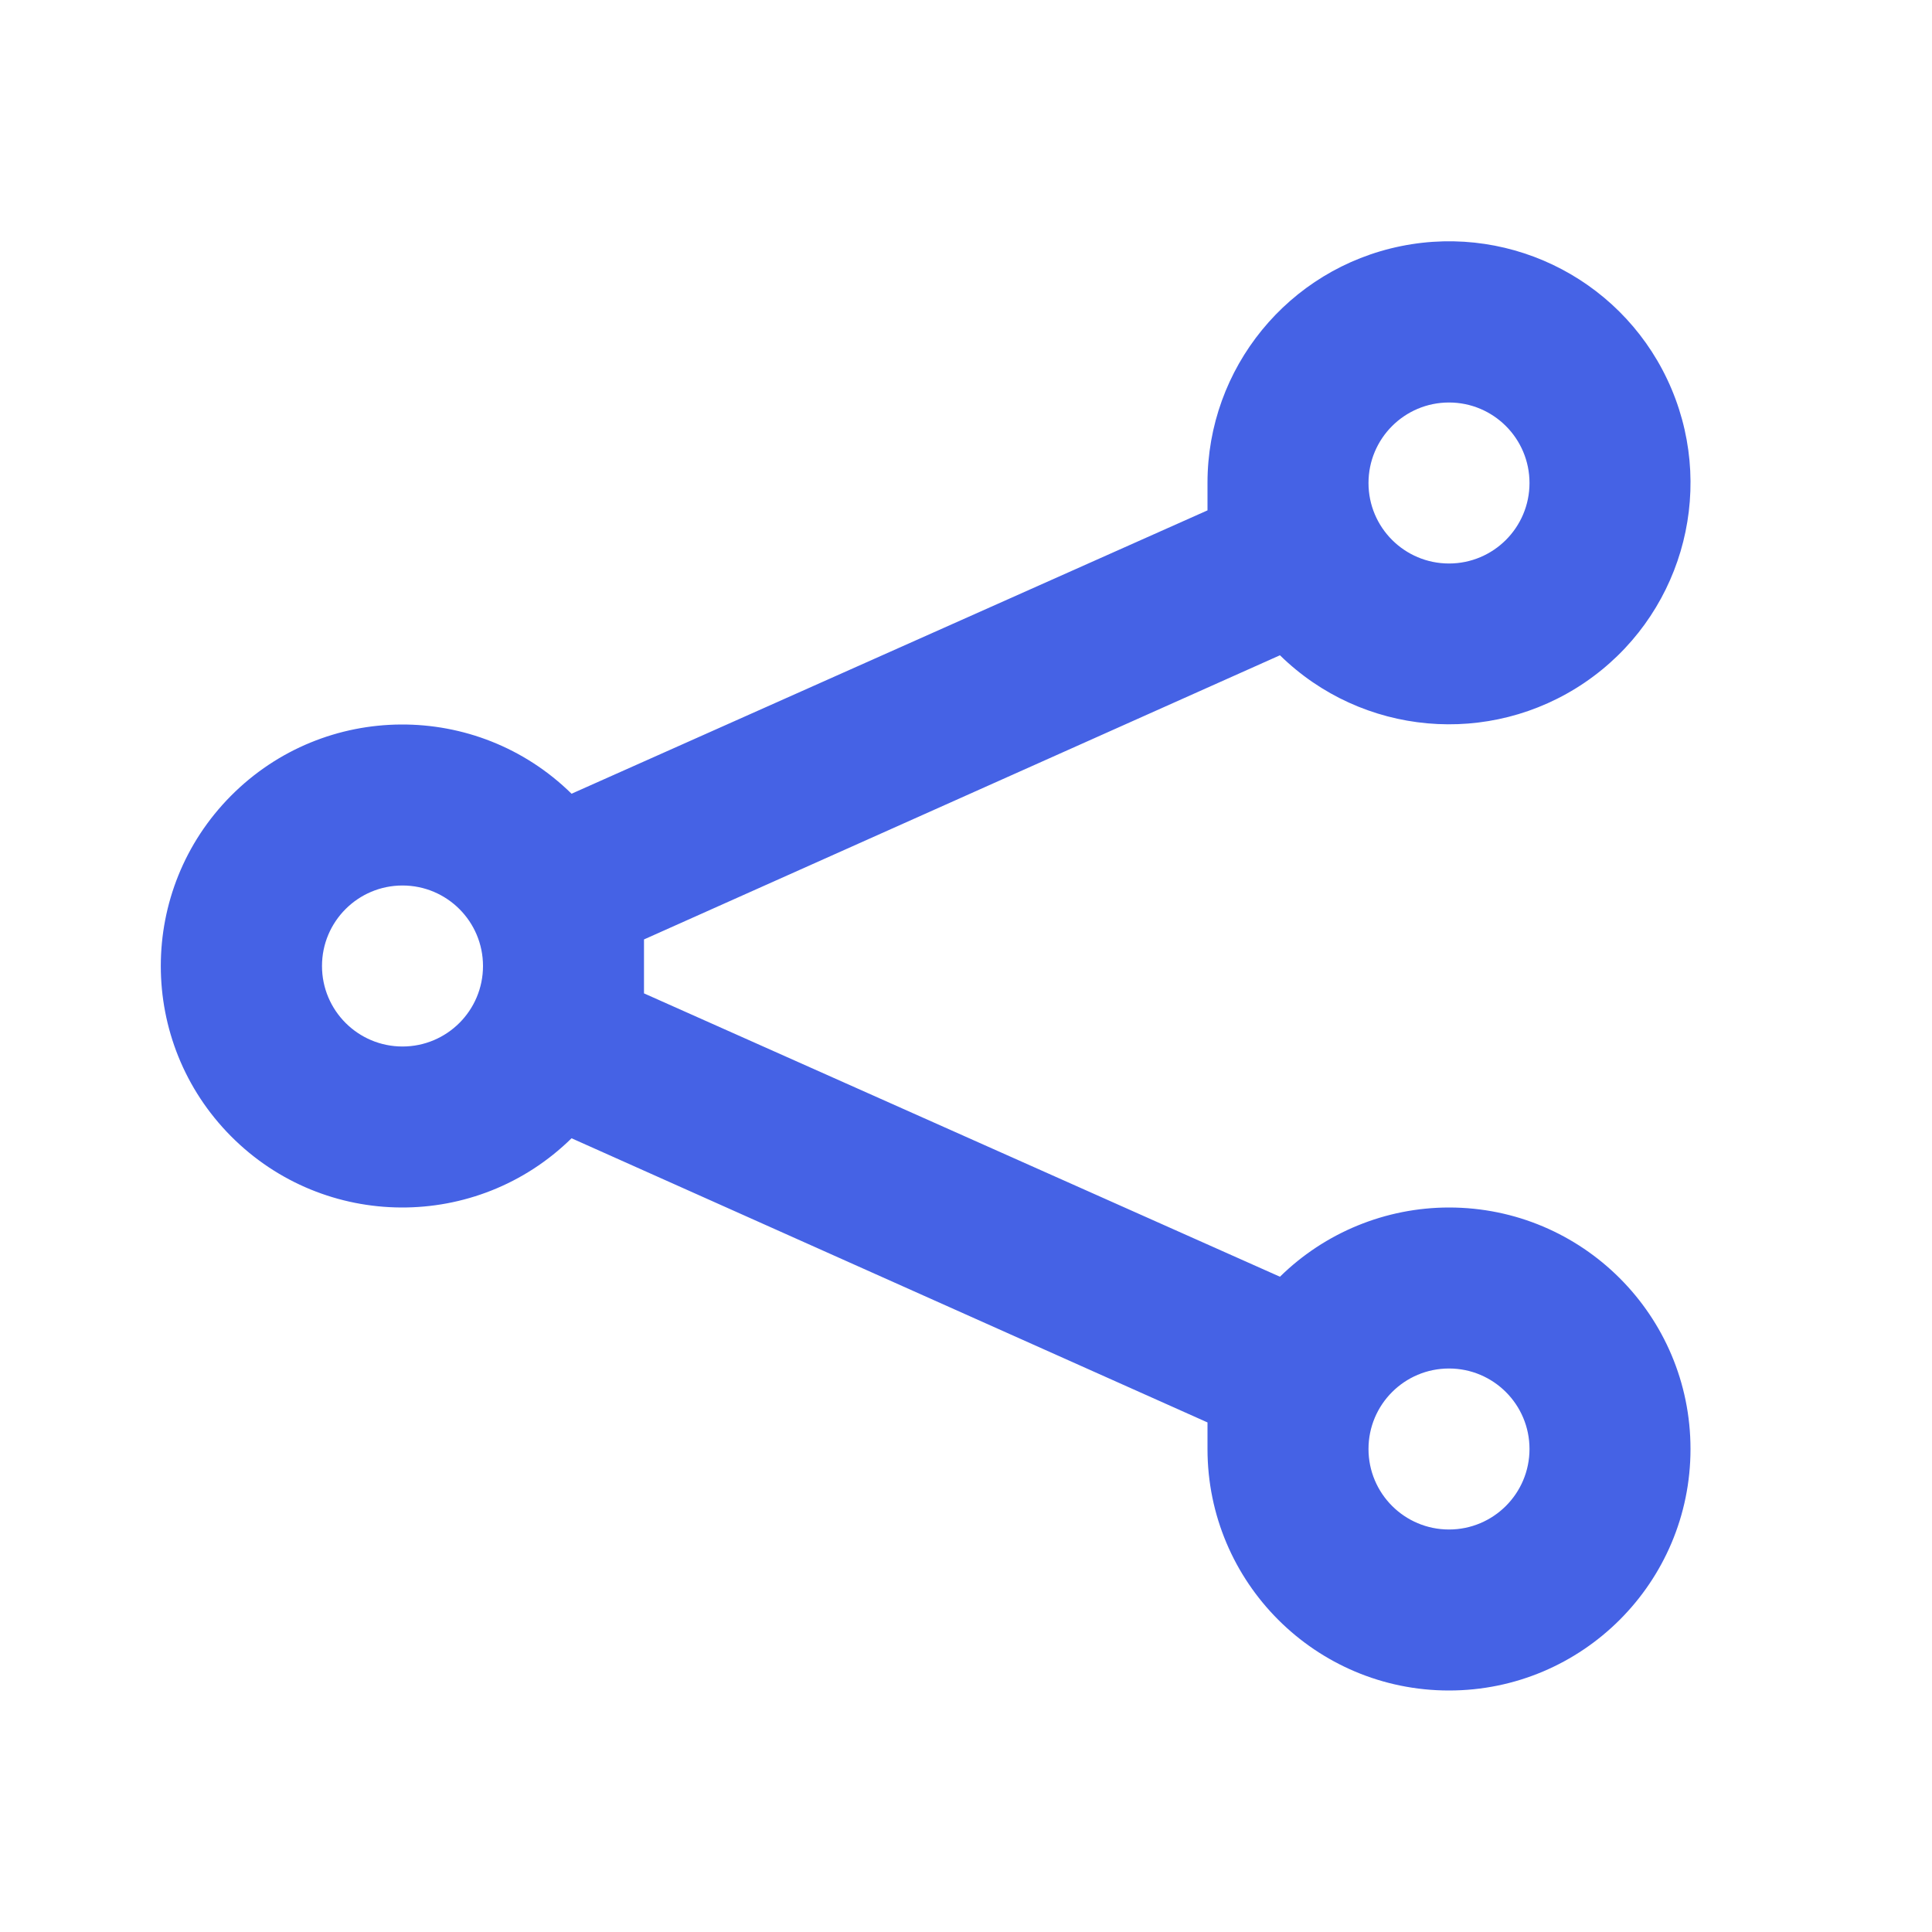
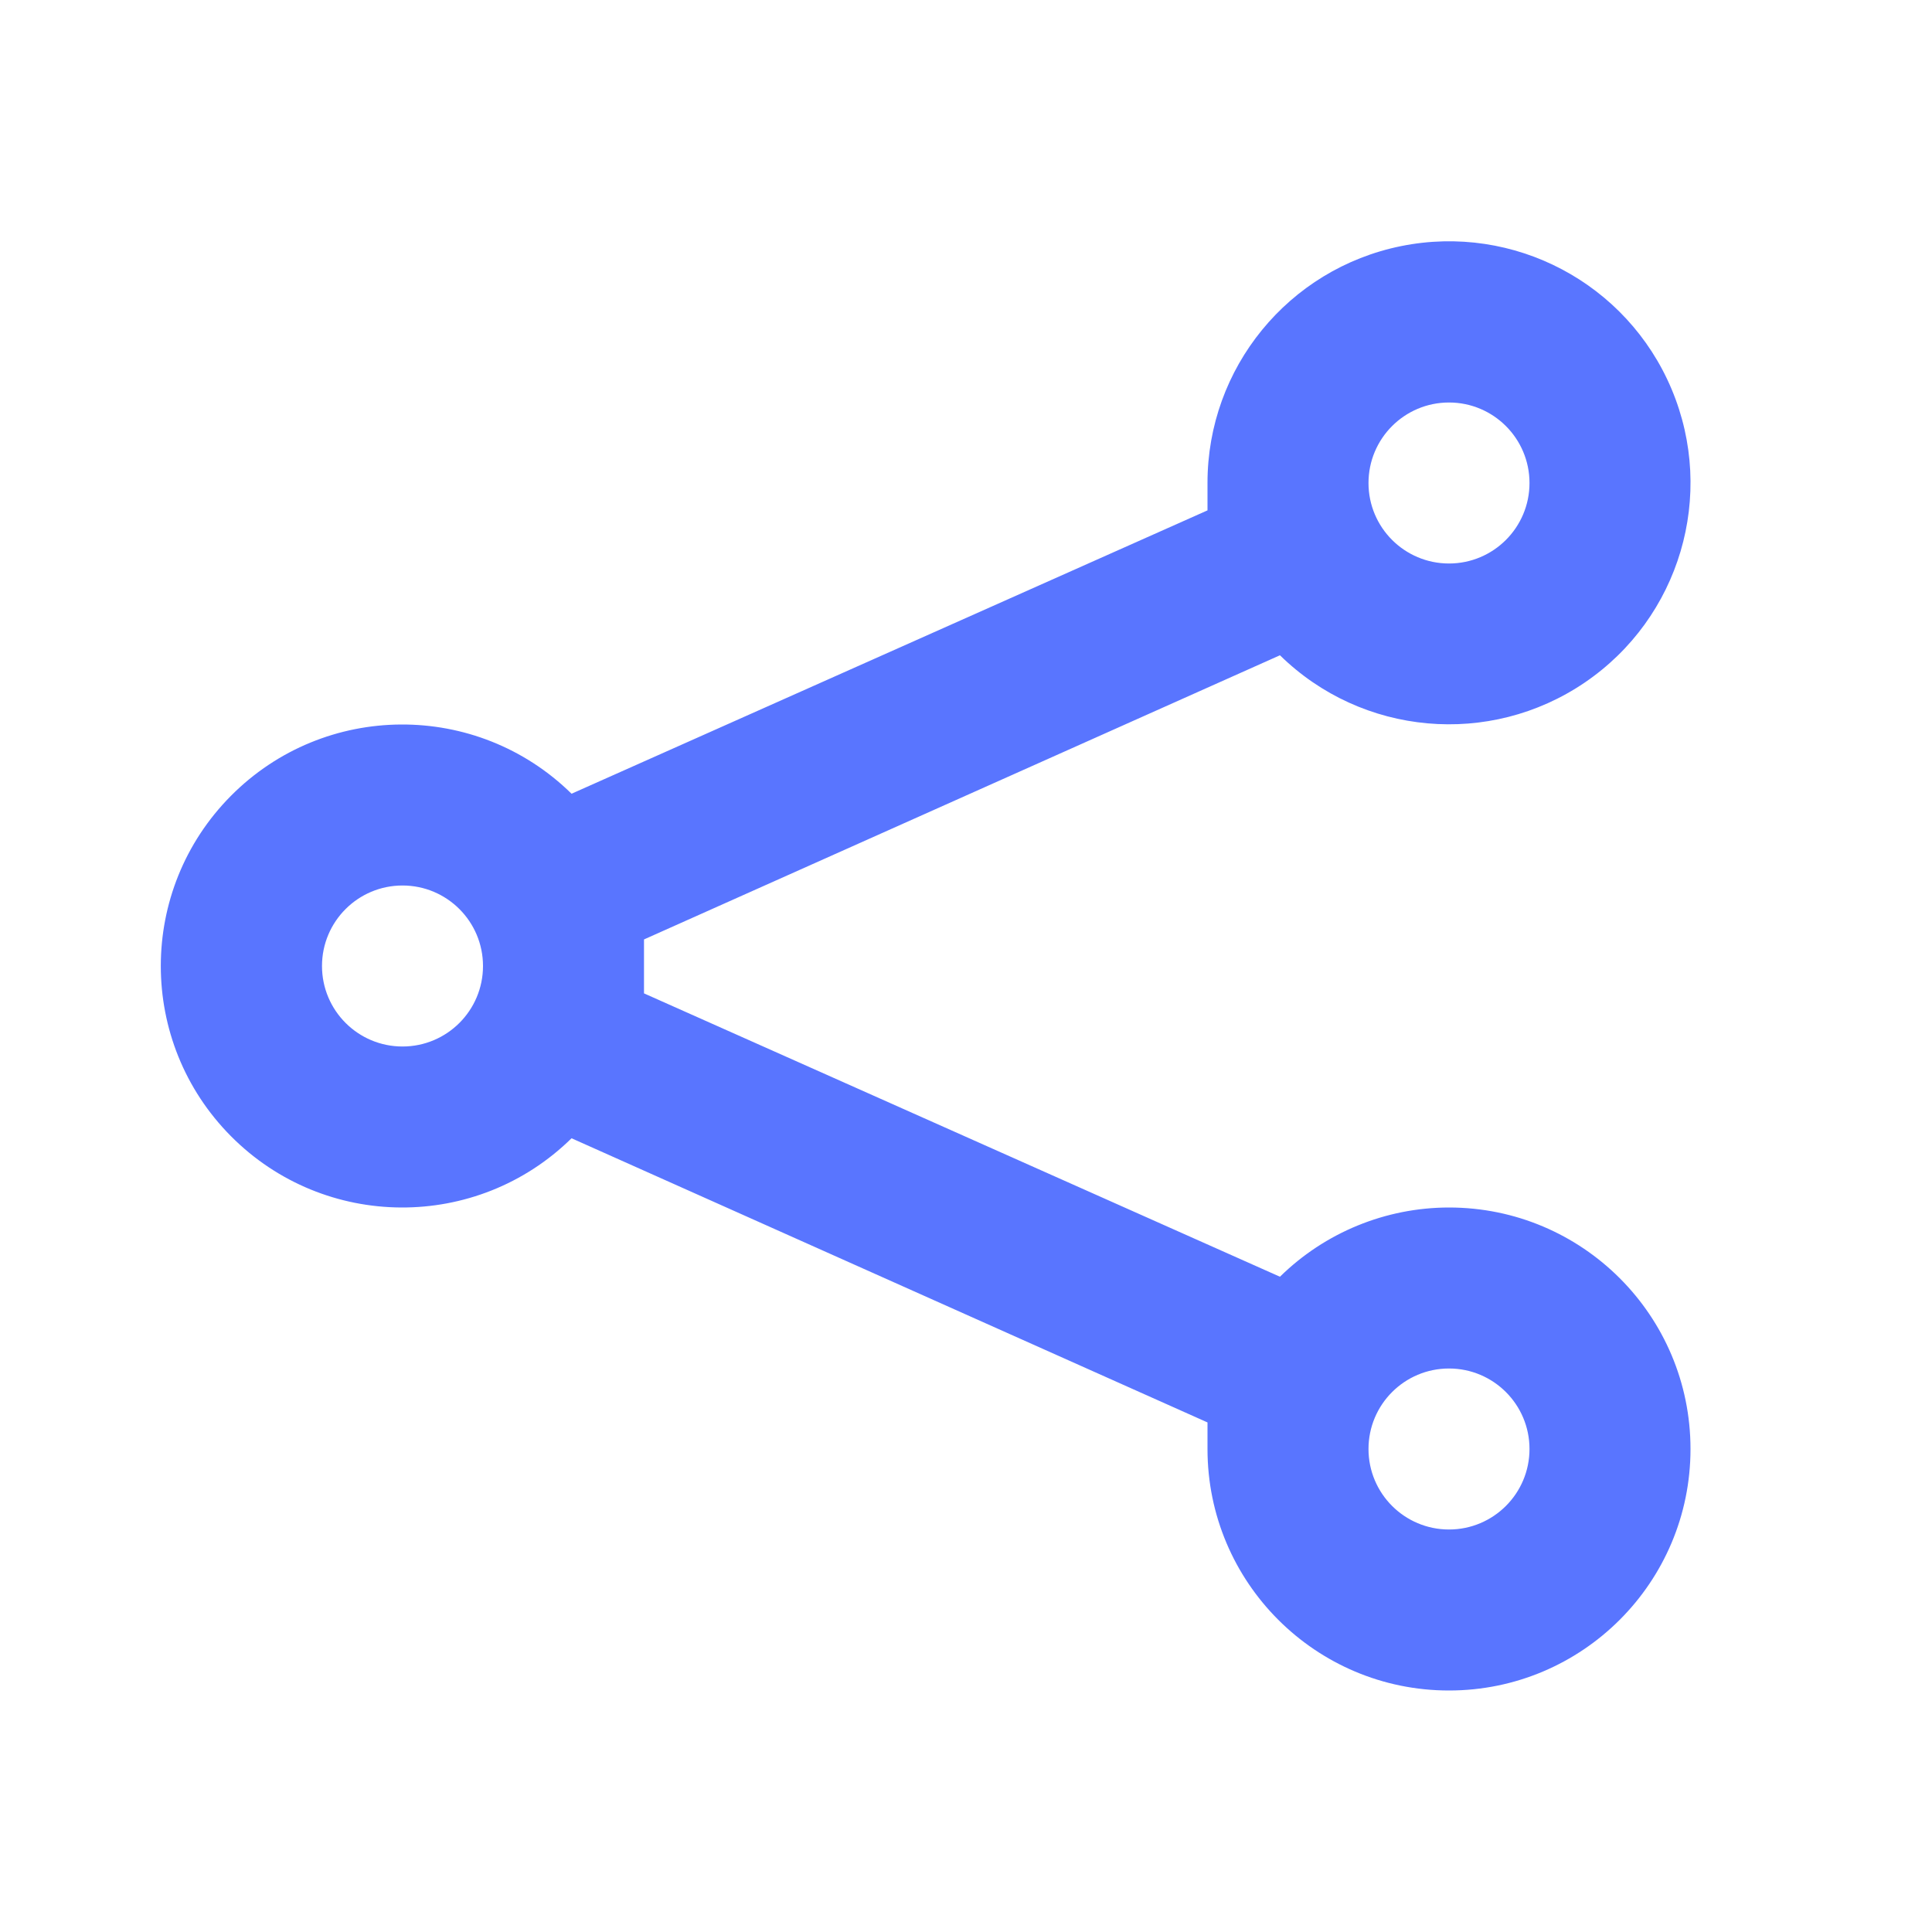
<svg xmlns="http://www.w3.org/2000/svg" t="1646362428116" class="icon" viewBox="0 0 1024 1024" version="1.1" p-id="3766" width="200" height="200">
  <defs>
    <style type="text/css" />
  </defs>
-   <path d="M768 640a128 128 0 0 0-89.6 36.693L341.333 526.507v-28.587l337.067-150.613A128 128 0 1 0 640 256v14.507L302.933 420.693a128 128 0 1 0 0 182.613l337.067 150.613V768a128 128 0 1 0 128-128z m0-426.667a42.667 42.667 0 1 1-42.667 42.667 42.667 42.667 0 0 1 42.667-42.667zM213.333 554.667a42.667 42.667 0 1 1 42.667-42.667 42.667 42.667 0 0 1-42.667 42.667z m554.667 256a42.667 42.667 0 1 1 42.667-42.667 42.667 42.667 0 0 1-42.667 42.667z" fill="#4562e5" p-id="3767" />
+   <path d="M768 640a128 128 0 0 0-89.6 36.693L341.333 526.507v-28.587l337.067-150.613A128 128 0 1 0 640 256v14.507L302.933 420.693a128 128 0 1 0 0 182.613l337.067 150.613V768a128 128 0 1 0 128-128z m0-426.667a42.667 42.667 0 1 1-42.667 42.667 42.667 42.667 0 0 1 42.667-42.667zM213.333 554.667a42.667 42.667 0 1 1 42.667-42.667 42.667 42.667 0 0 1-42.667 42.667z m554.667 256a42.667 42.667 0 1 1 42.667-42.667 42.667 42.667 0 0 1-42.667 42.667z" fill="#5975ff" p-id="3767" />
</svg>
